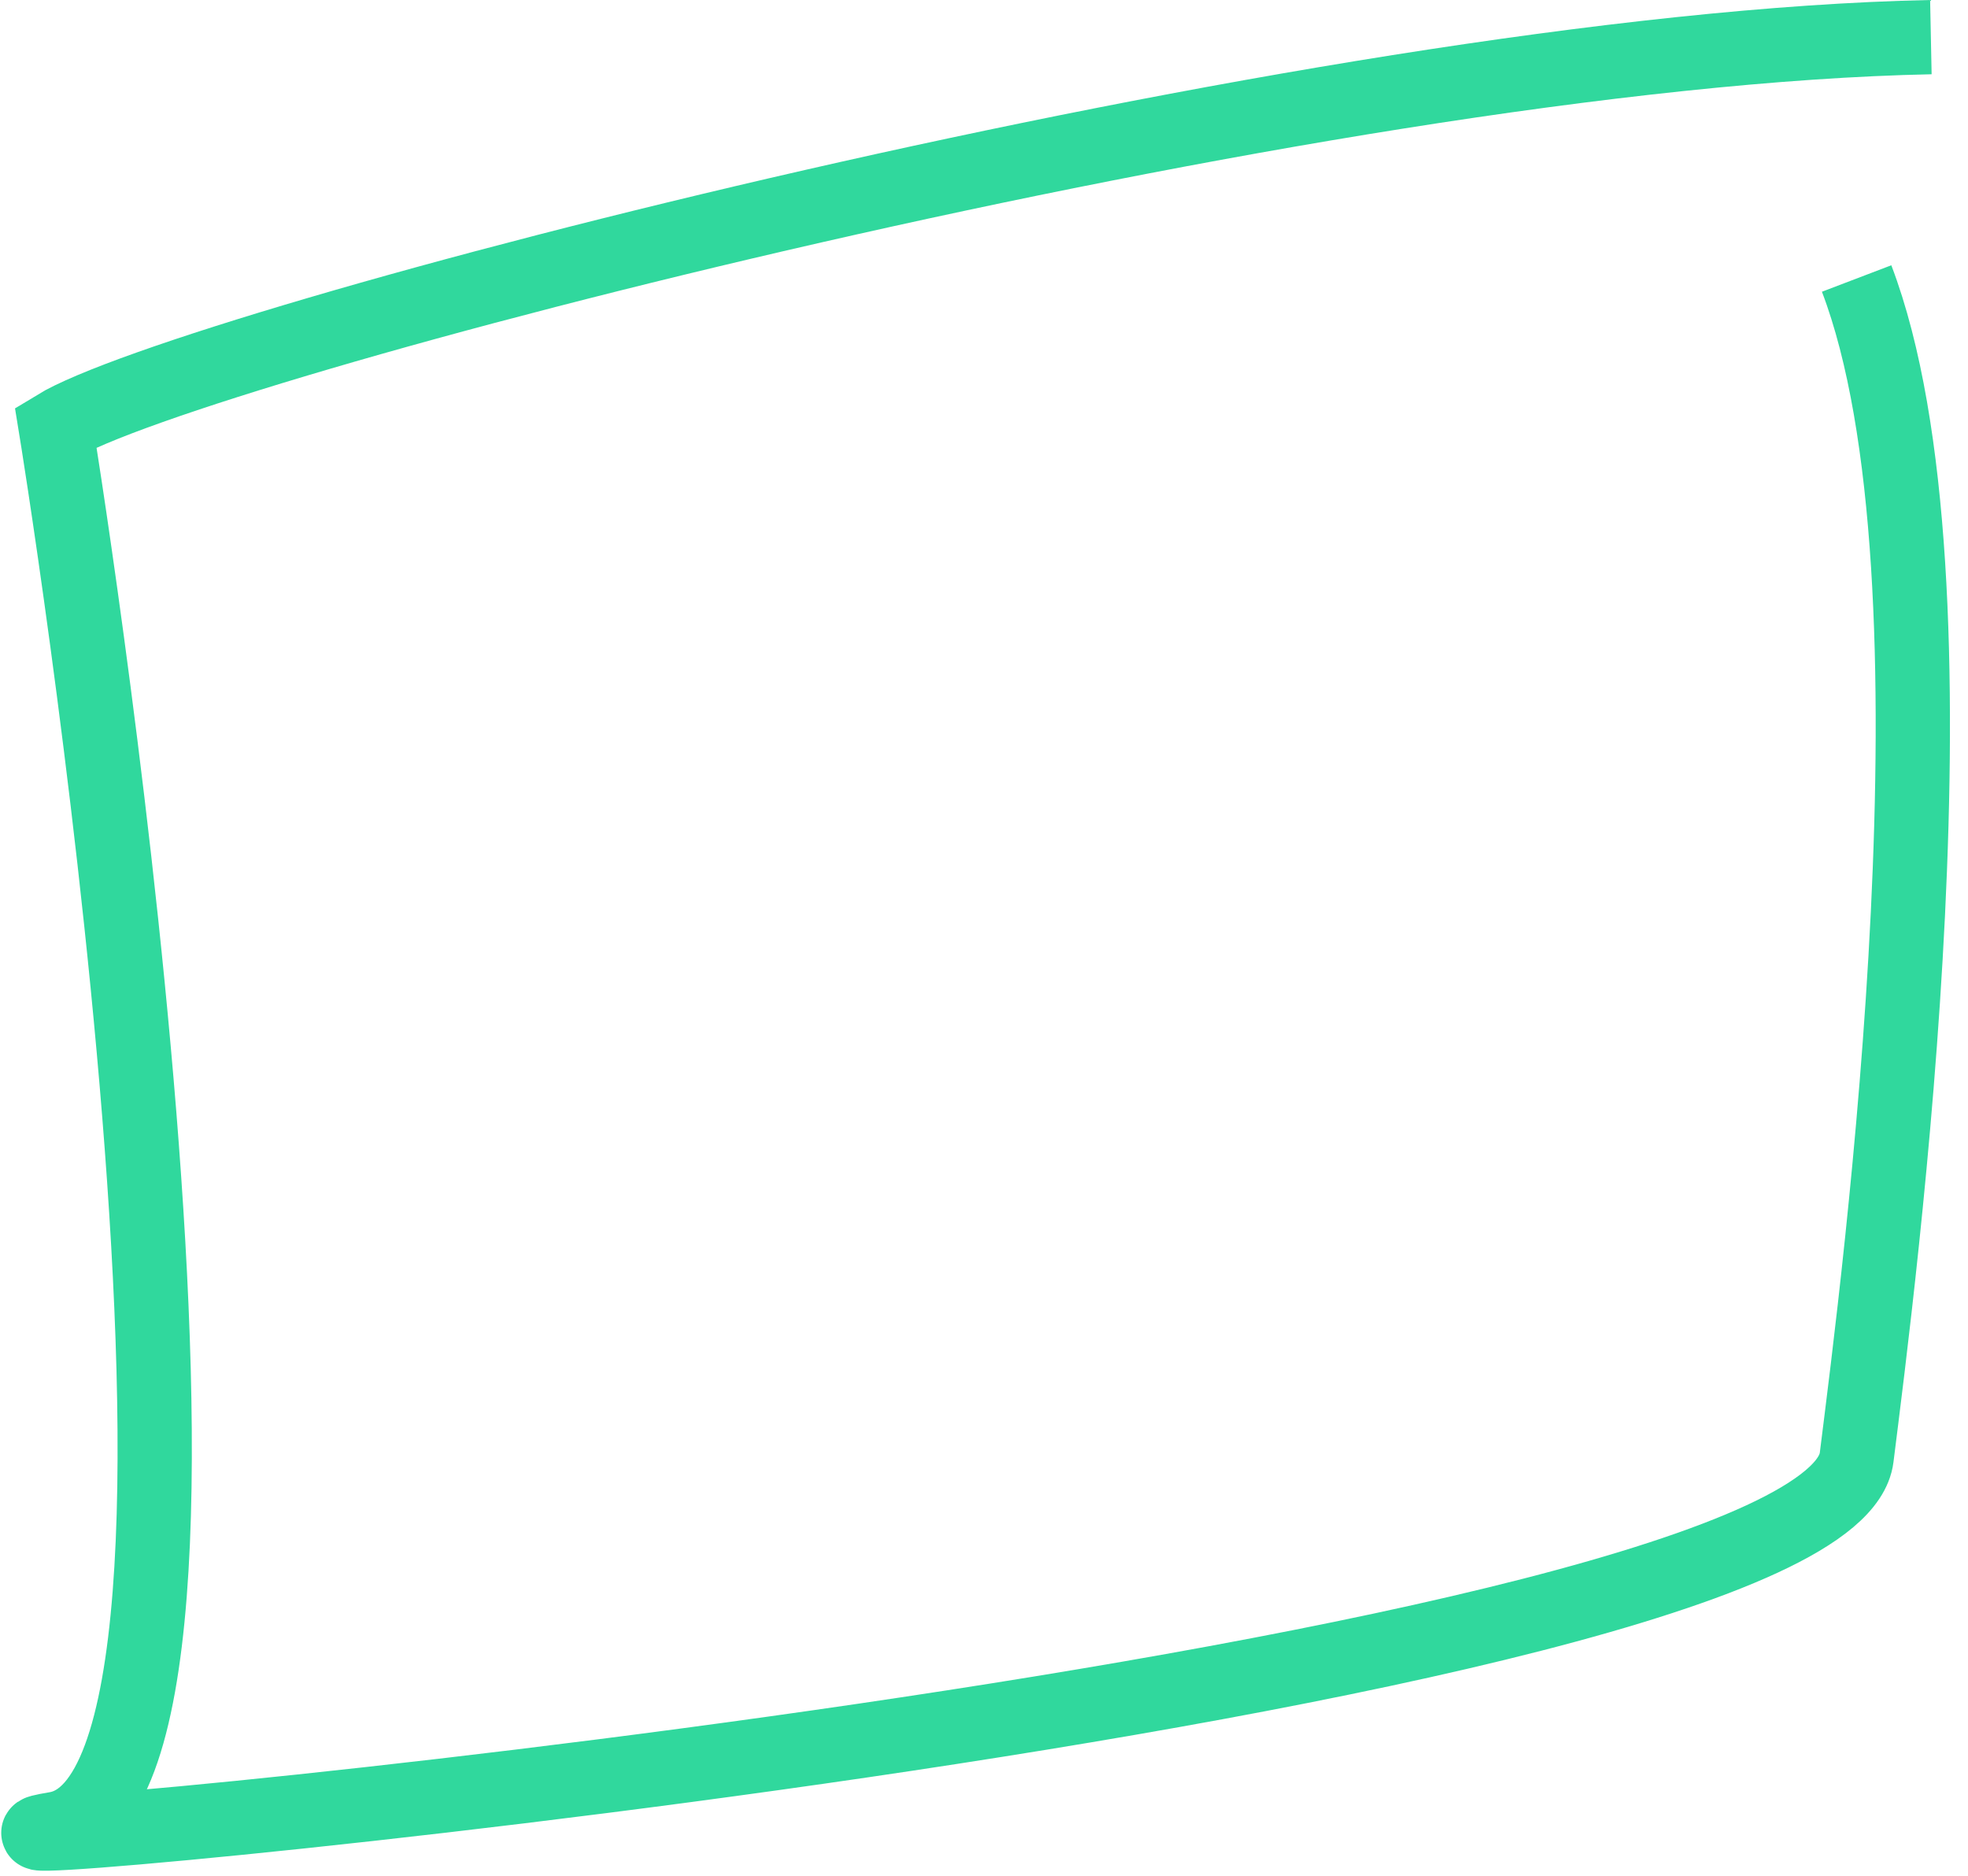
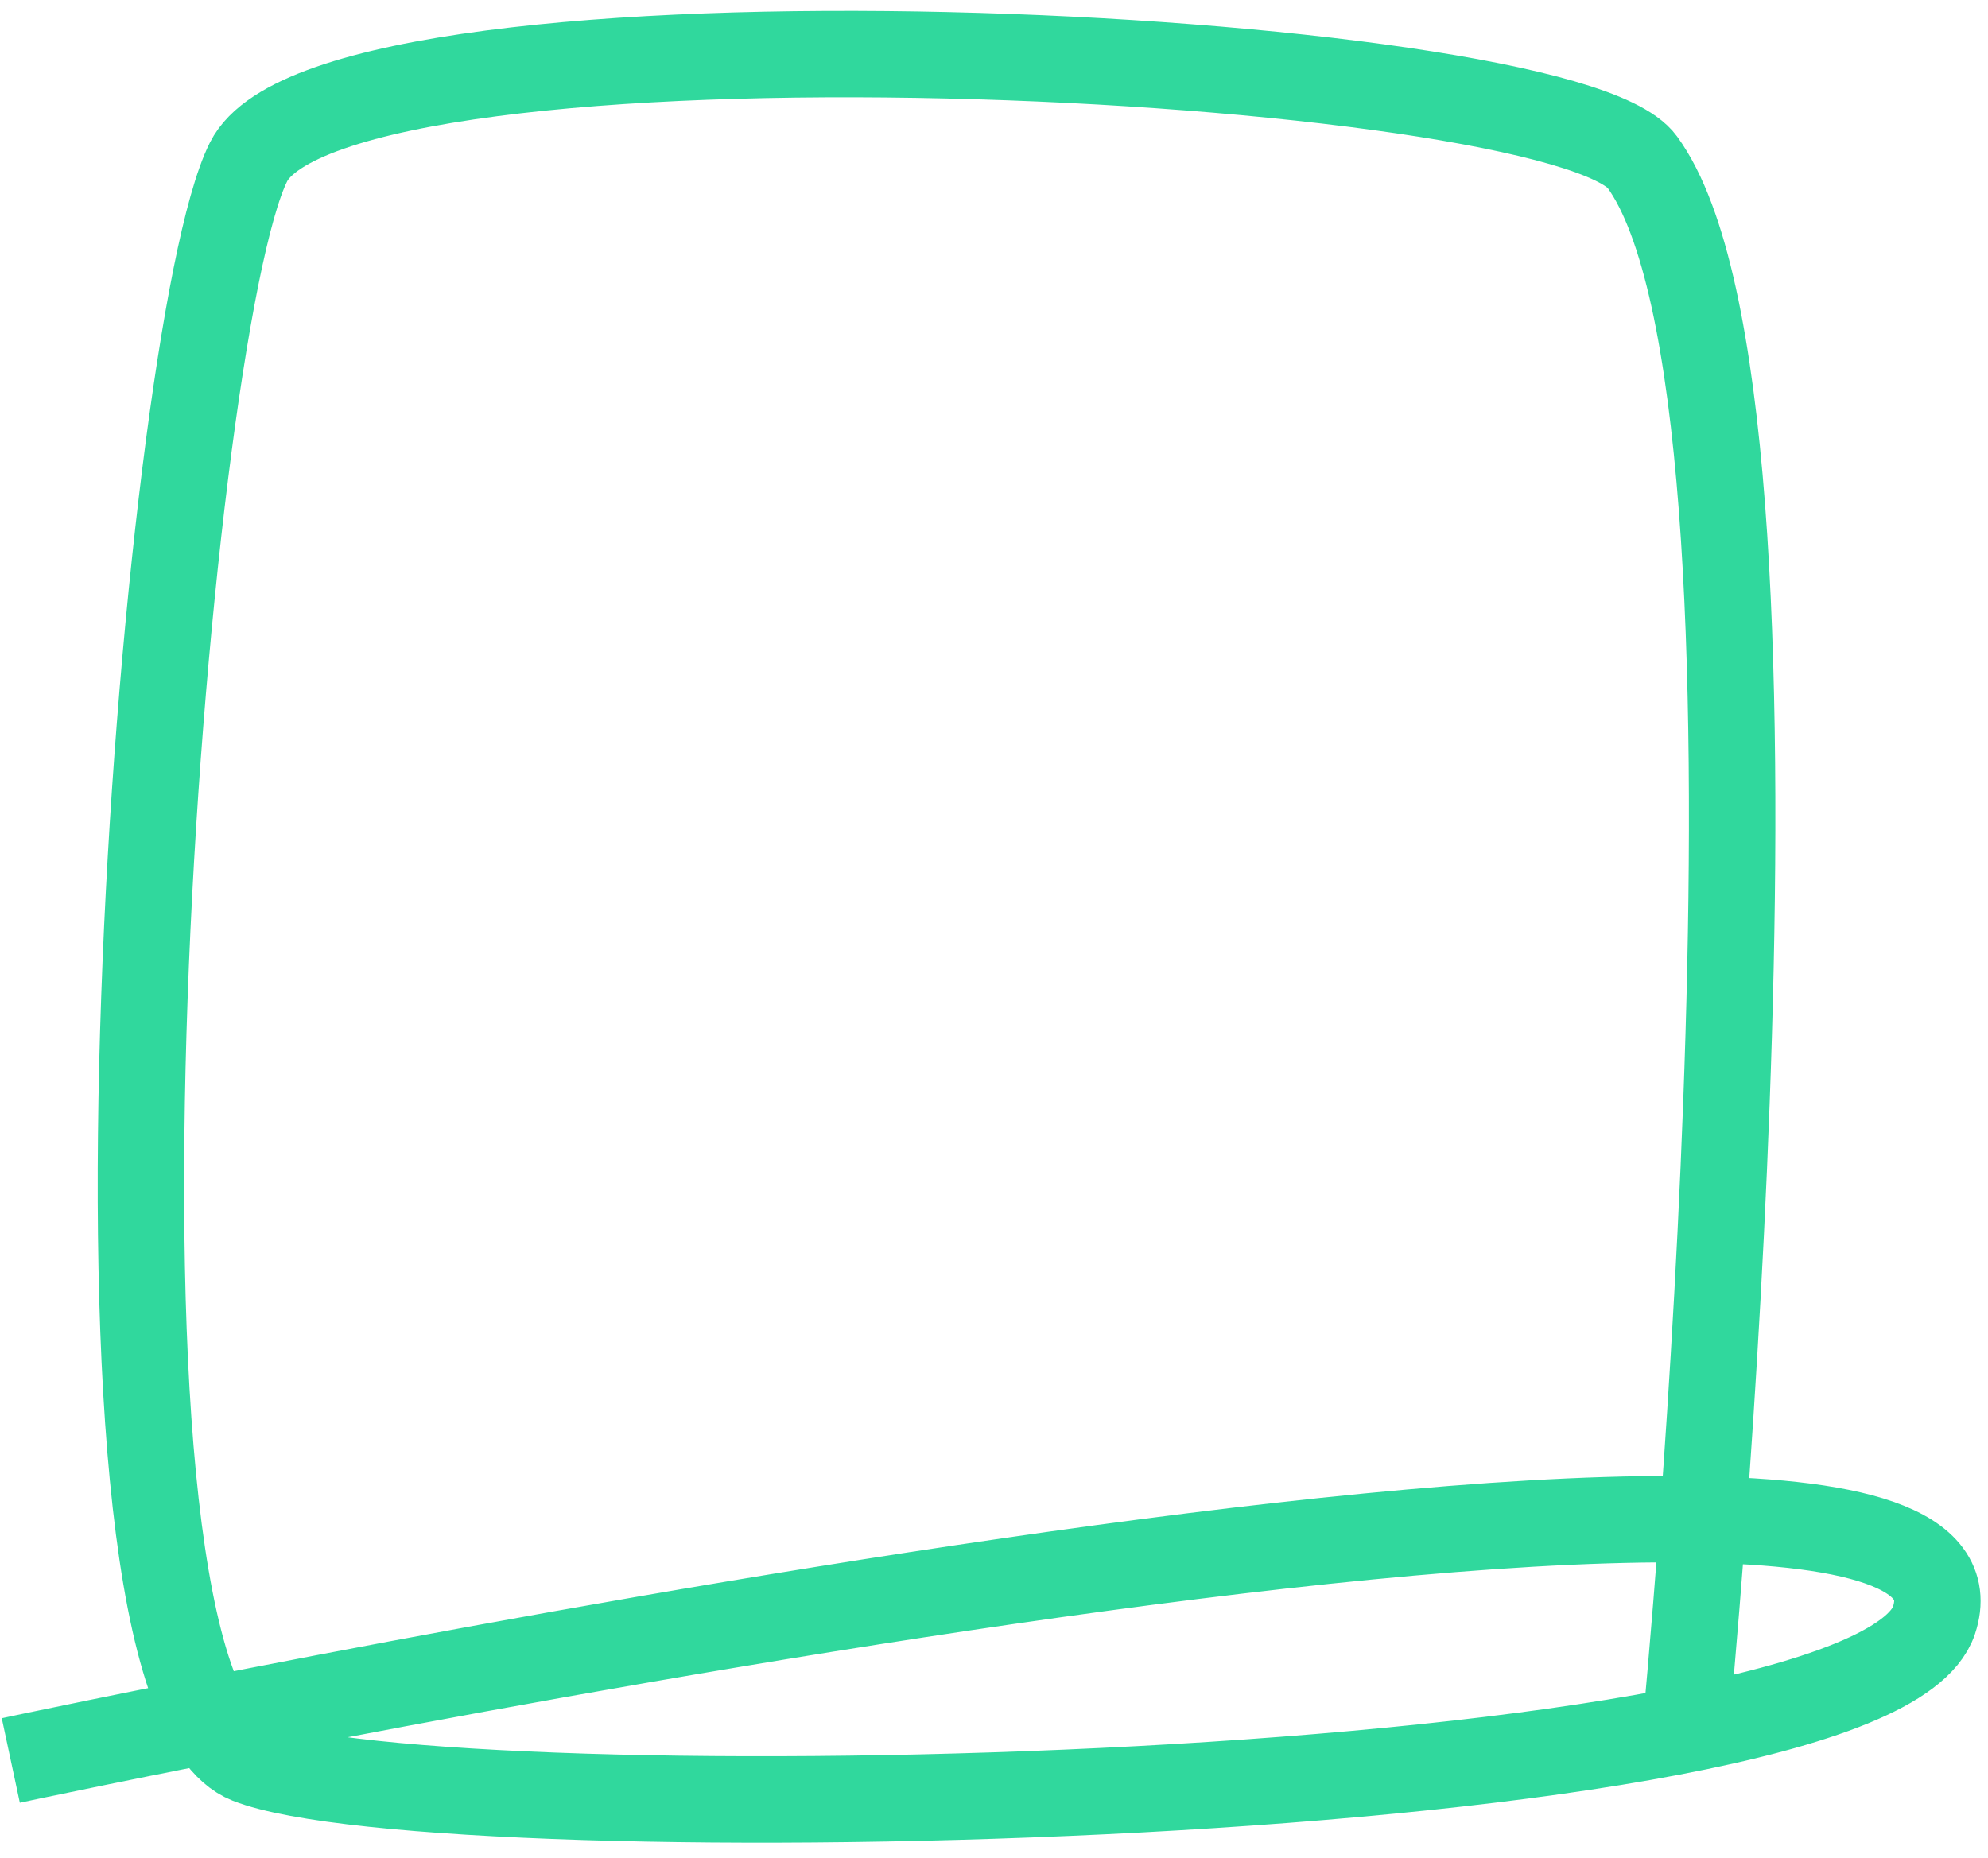
- <svg xmlns="http://www.w3.org/2000/svg" viewBox="0 0 106 101" fill="none">
-   <path d="M104 2C71 2.667 10.2 18.6 3 23c0 0 12 73.5 0 75.5s95.5-8 97.001-20c1.2-9.6 6.166-47.333 0-63.5" stroke="#30D89D" stroke-width="4" />
+ <svg xmlns="http://www.w3.org/2000/svg" viewBox="0 0 92 86" fill="none">
+   <path d="M.5 81.487S94 61.5 89.5 75c-2.907 8.72-69.154 9.97-78 6.487-8.846-3.483-4-65.987 0-73.987s60.734-5.177 64.5 0c8 11 2 72.586 2 72.586" stroke="#30D89D" stroke-width="4" />
</svg>
